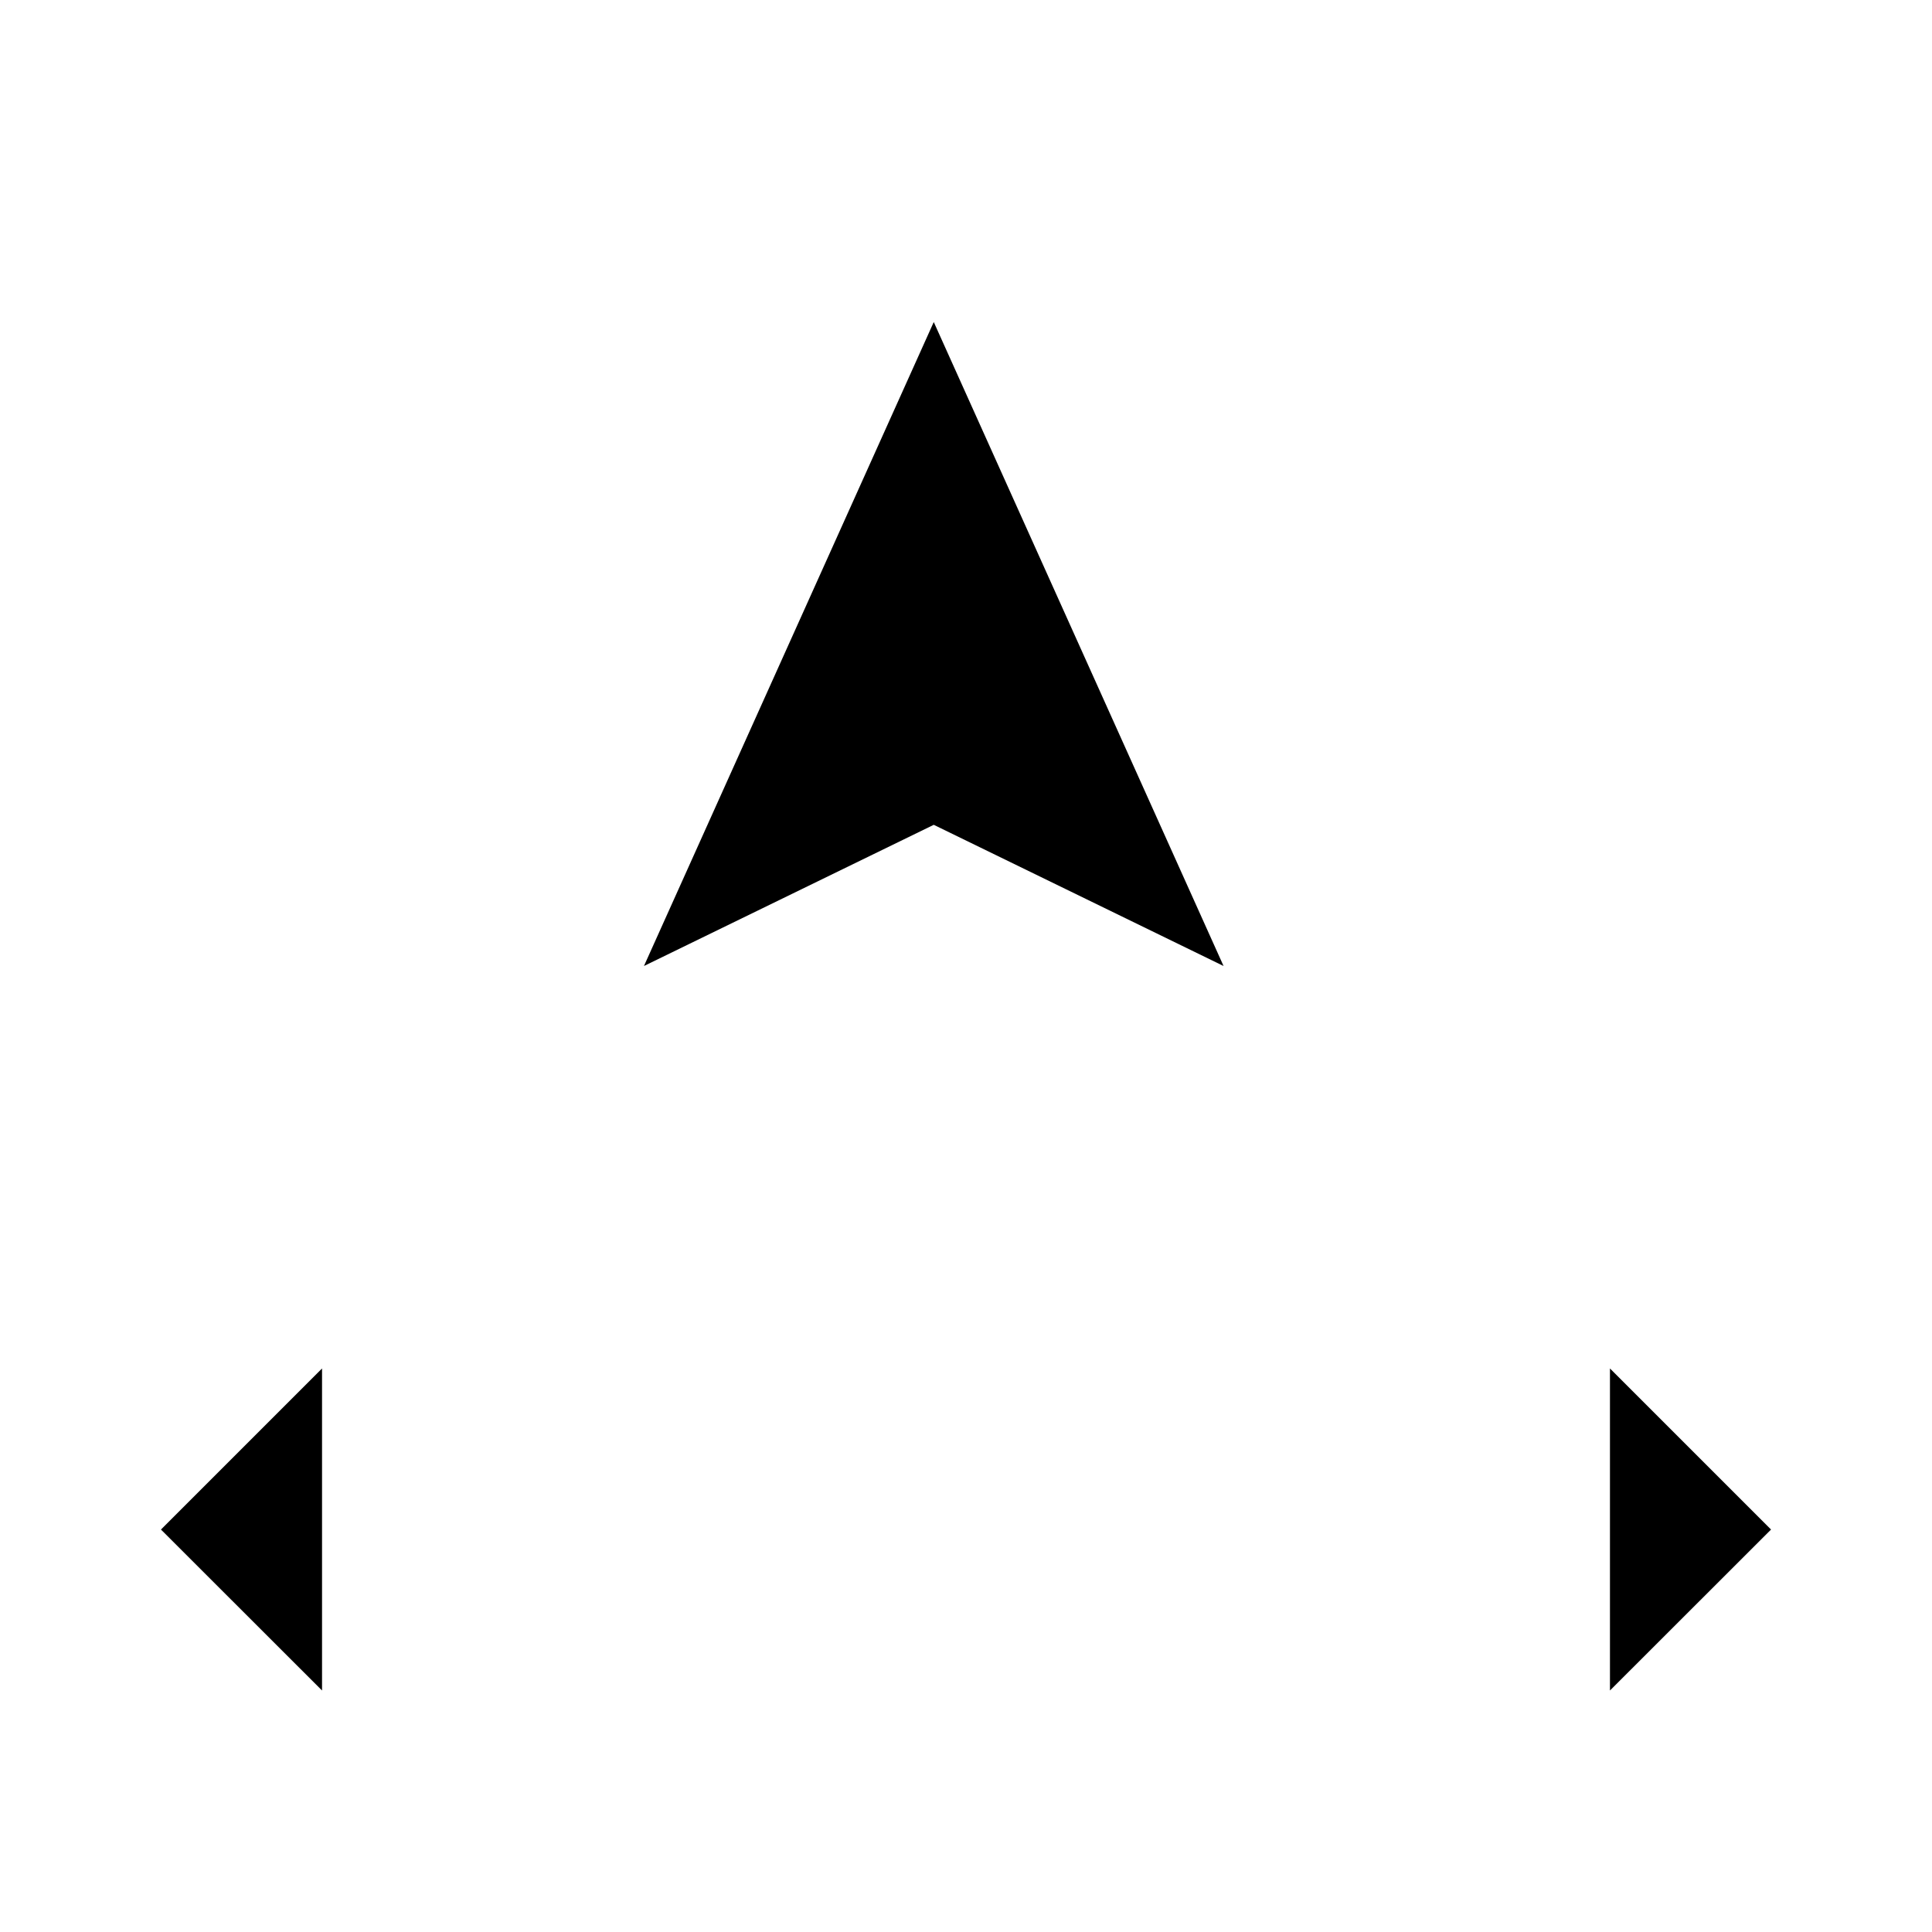
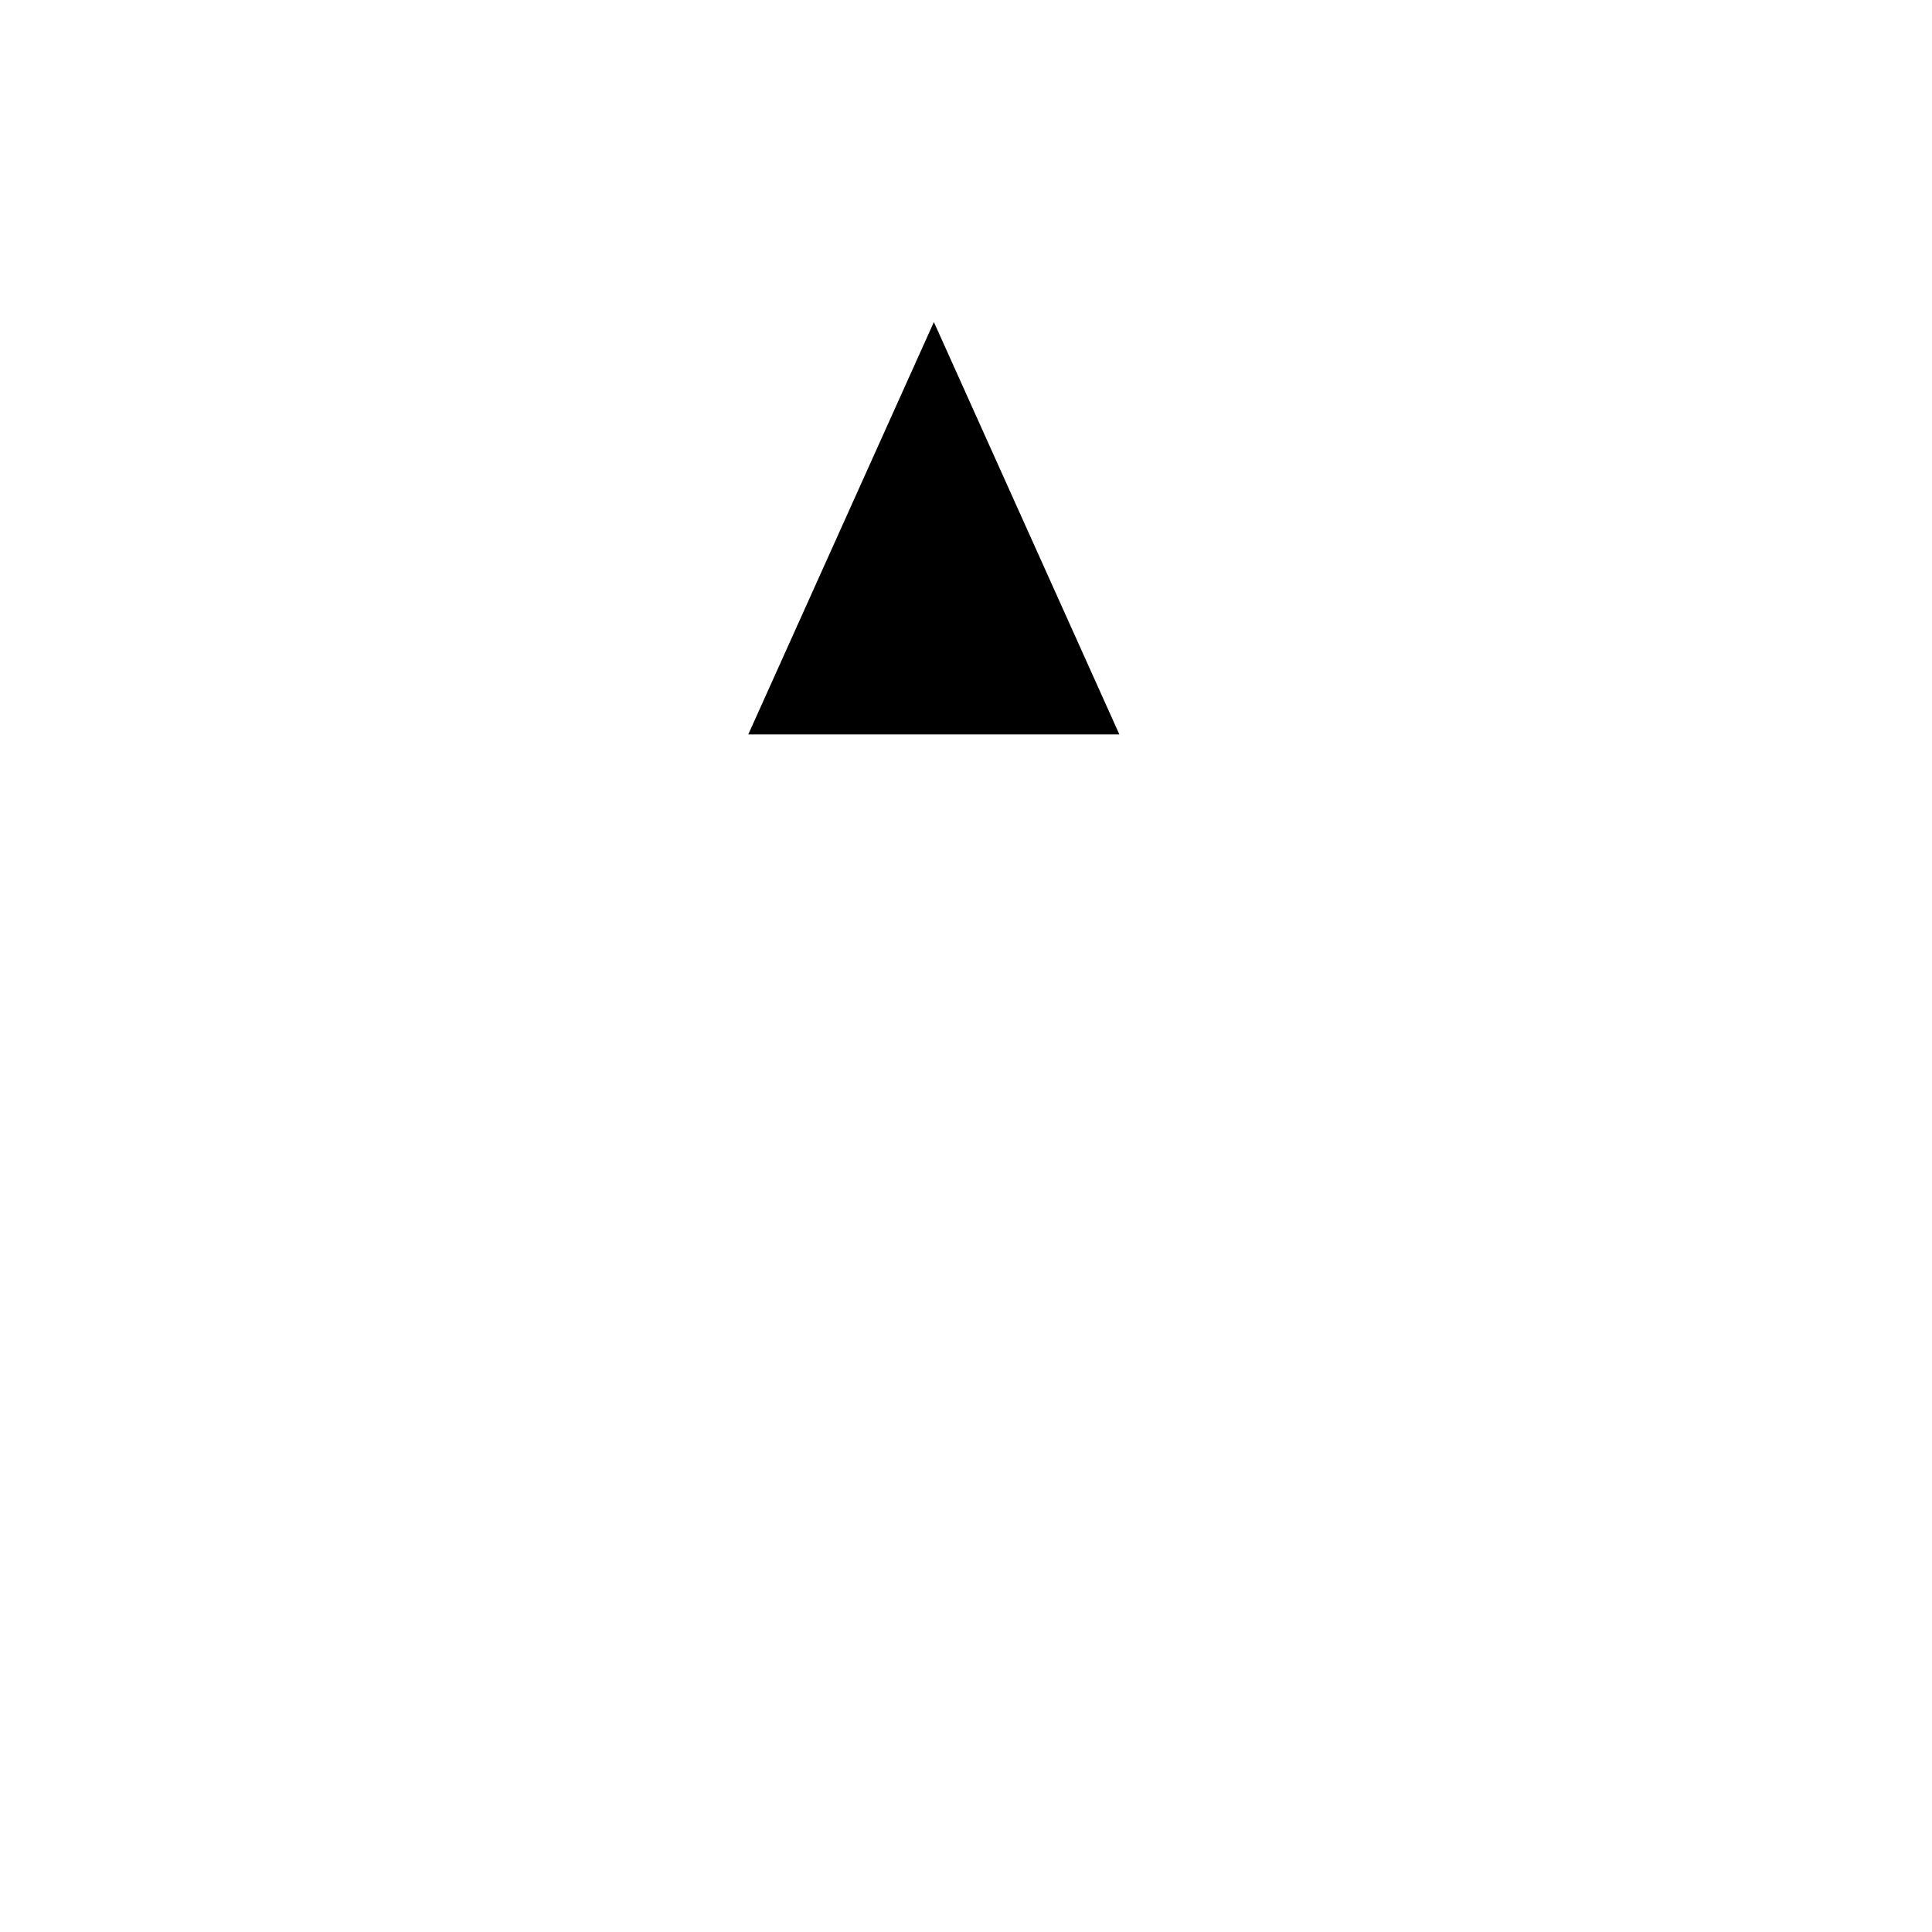
<svg xmlns="http://www.w3.org/2000/svg" viewBox="0 0 16 16" stroke-linecap="round" stroke-linejoin="round">
-   <path d="m5.333 8 .863-1.918 1.537-3.415 1.537 3.415m-3.074 0h3.074l.863 1.918m-7.466 6-1.334-1.333s1.334-1.334 1.334-1.334m10.666 2.667 1.334-1.333-1.334-1.334m1.334 1.334h-13.334" />
+   <path d="M5.334 8l.863-1.918m0 0l1.537-3.415L9.27 6.082m-3.074 0H9.27m0 0L10.133 8m3.533 4.666h-12m12 0v-1.333m0 1.333V14m-12-1.334v-1.333m0 1.333V14" />
</svg>
